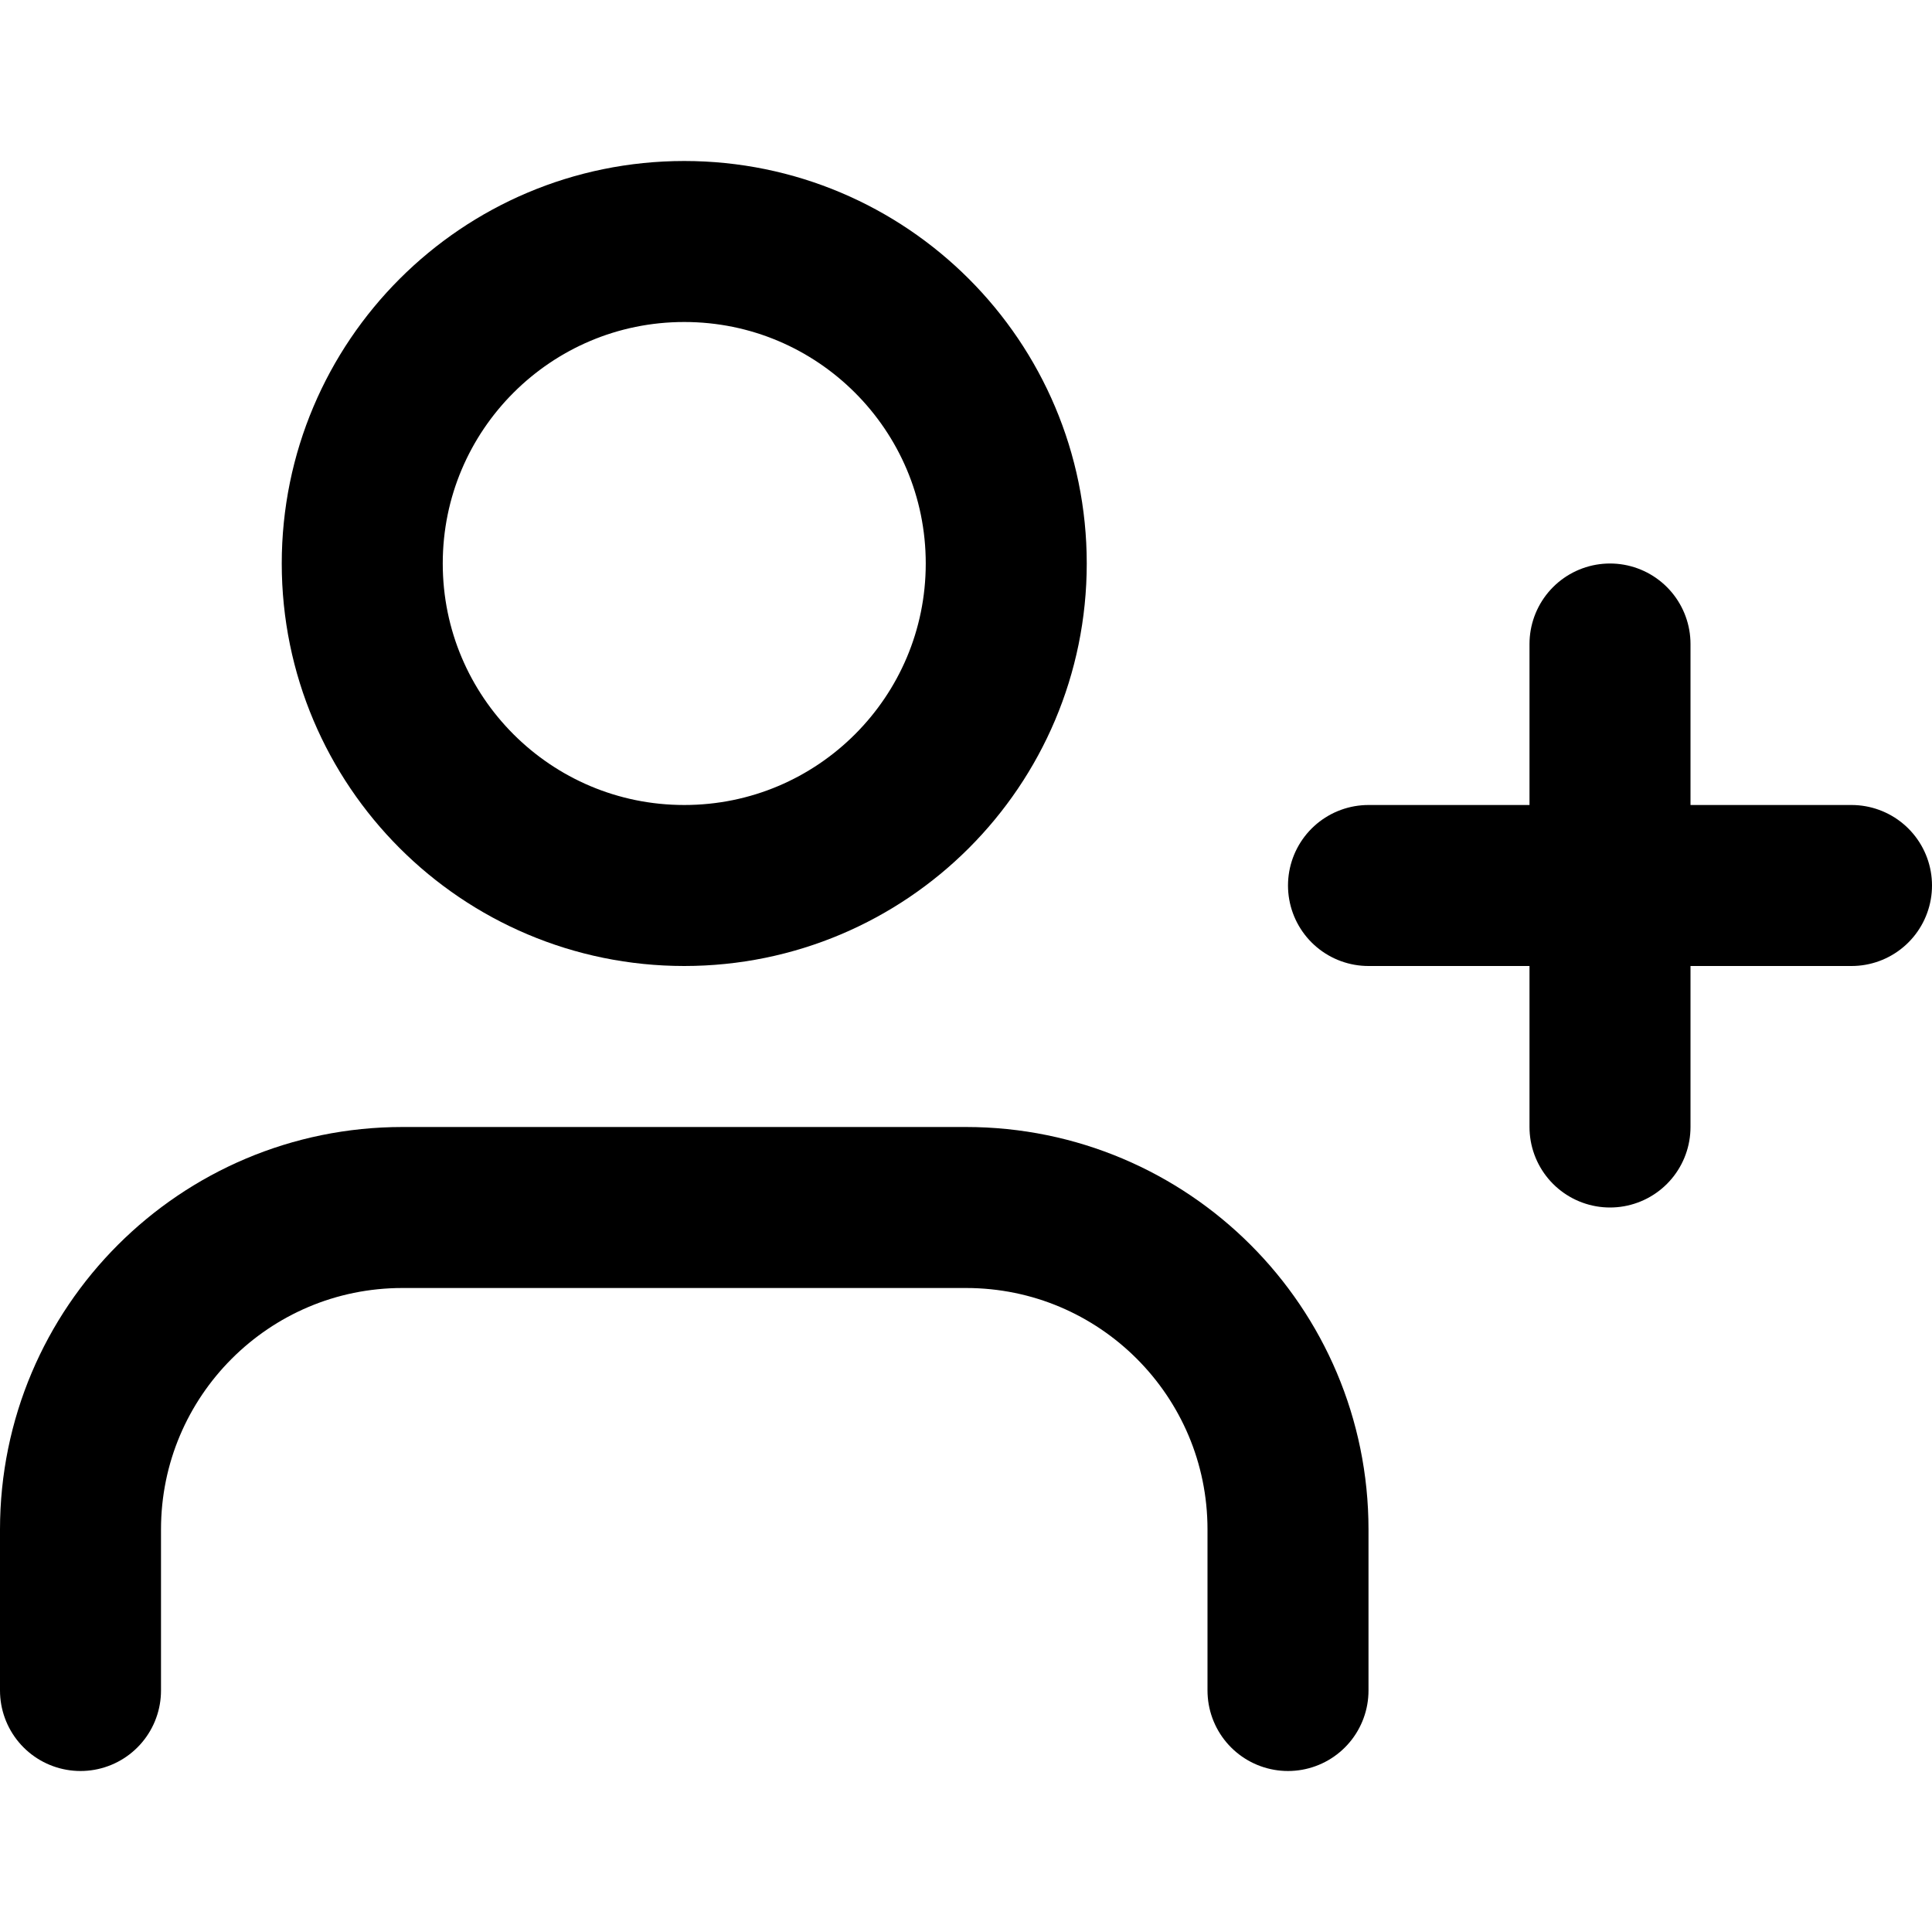
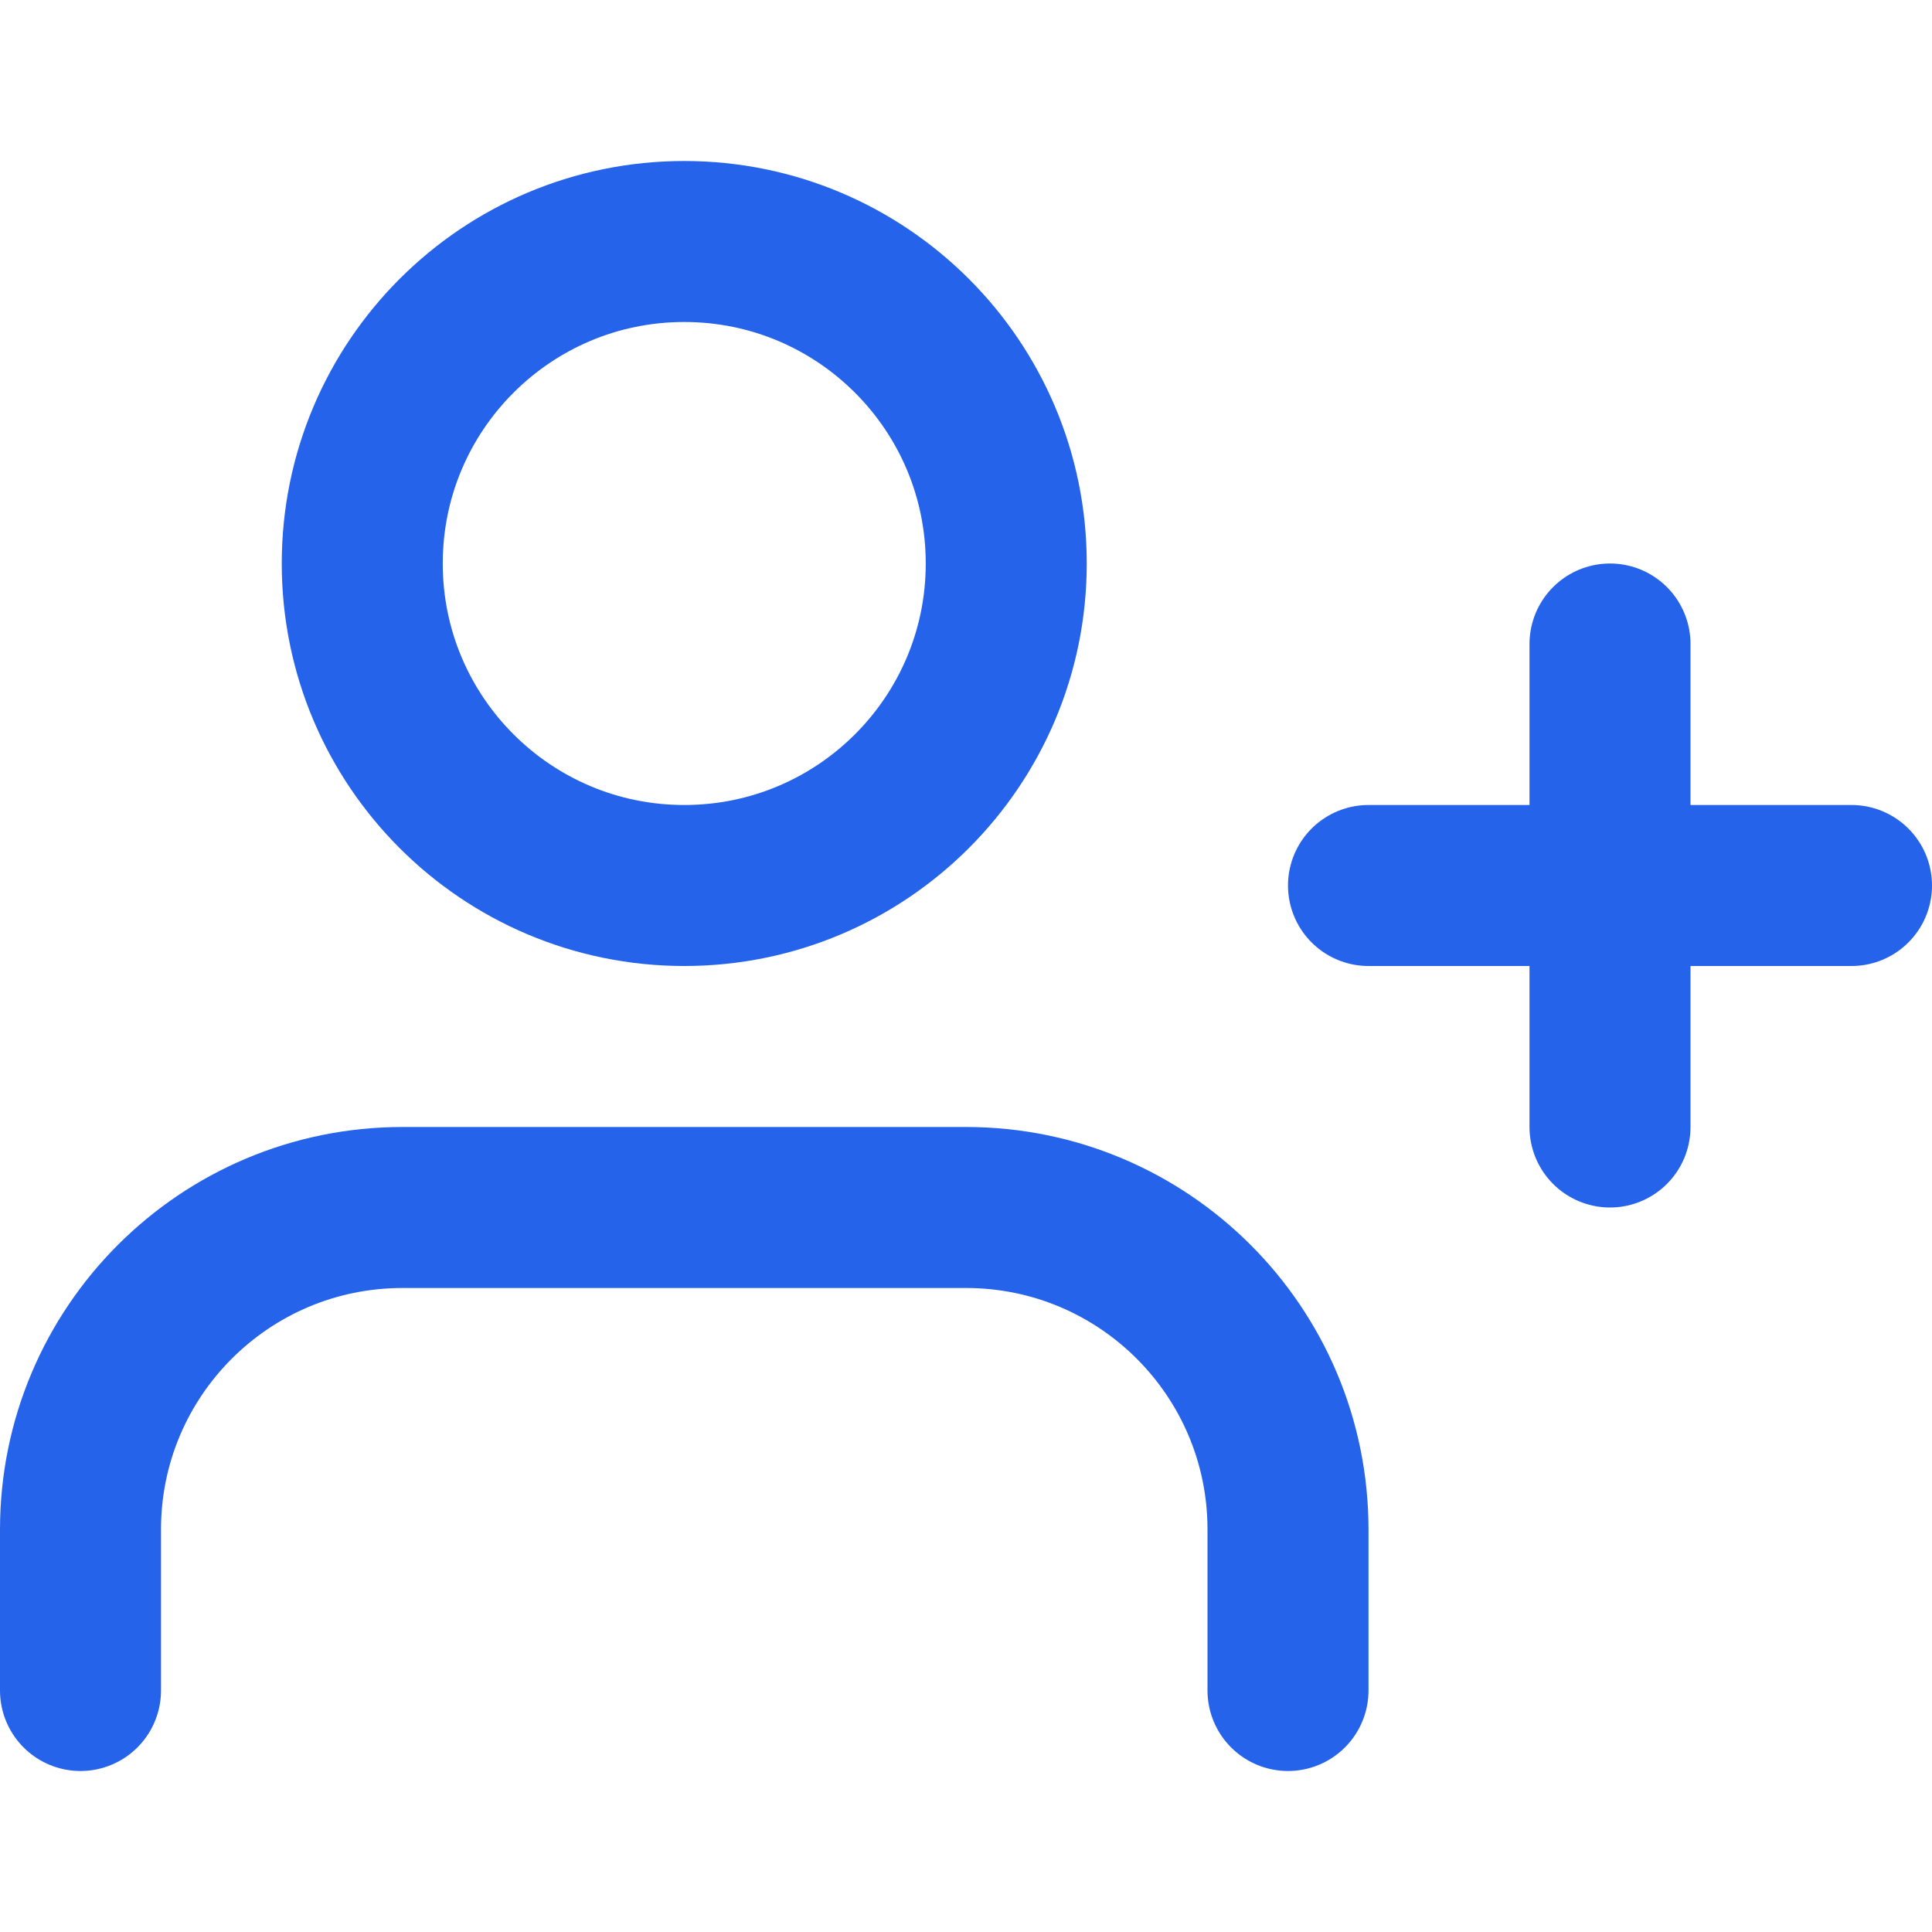
- <svg xmlns="http://www.w3.org/2000/svg" width="24" height="24" viewBox="0 0 24 24" fill="none" stroke="currentColor" stroke-width="2" stroke-linecap="round" stroke-linejoin="round">
+ <svg xmlns="http://www.w3.org/2000/svg" width="24" height="24" viewBox="0 0 24 24" fill="none" stroke="#2563EB" stroke-width="2" stroke-linecap="round" stroke-linejoin="round">
  <path d="M16 21v-2a4 4 0 0 0-4-4H5a4 4 0 0 0-4 4v2" />
  <circle cx="8.5" cy="7" r="4" />
  <path d="M20 8v6" />
  <path d="M17 11h6" />
</svg>
